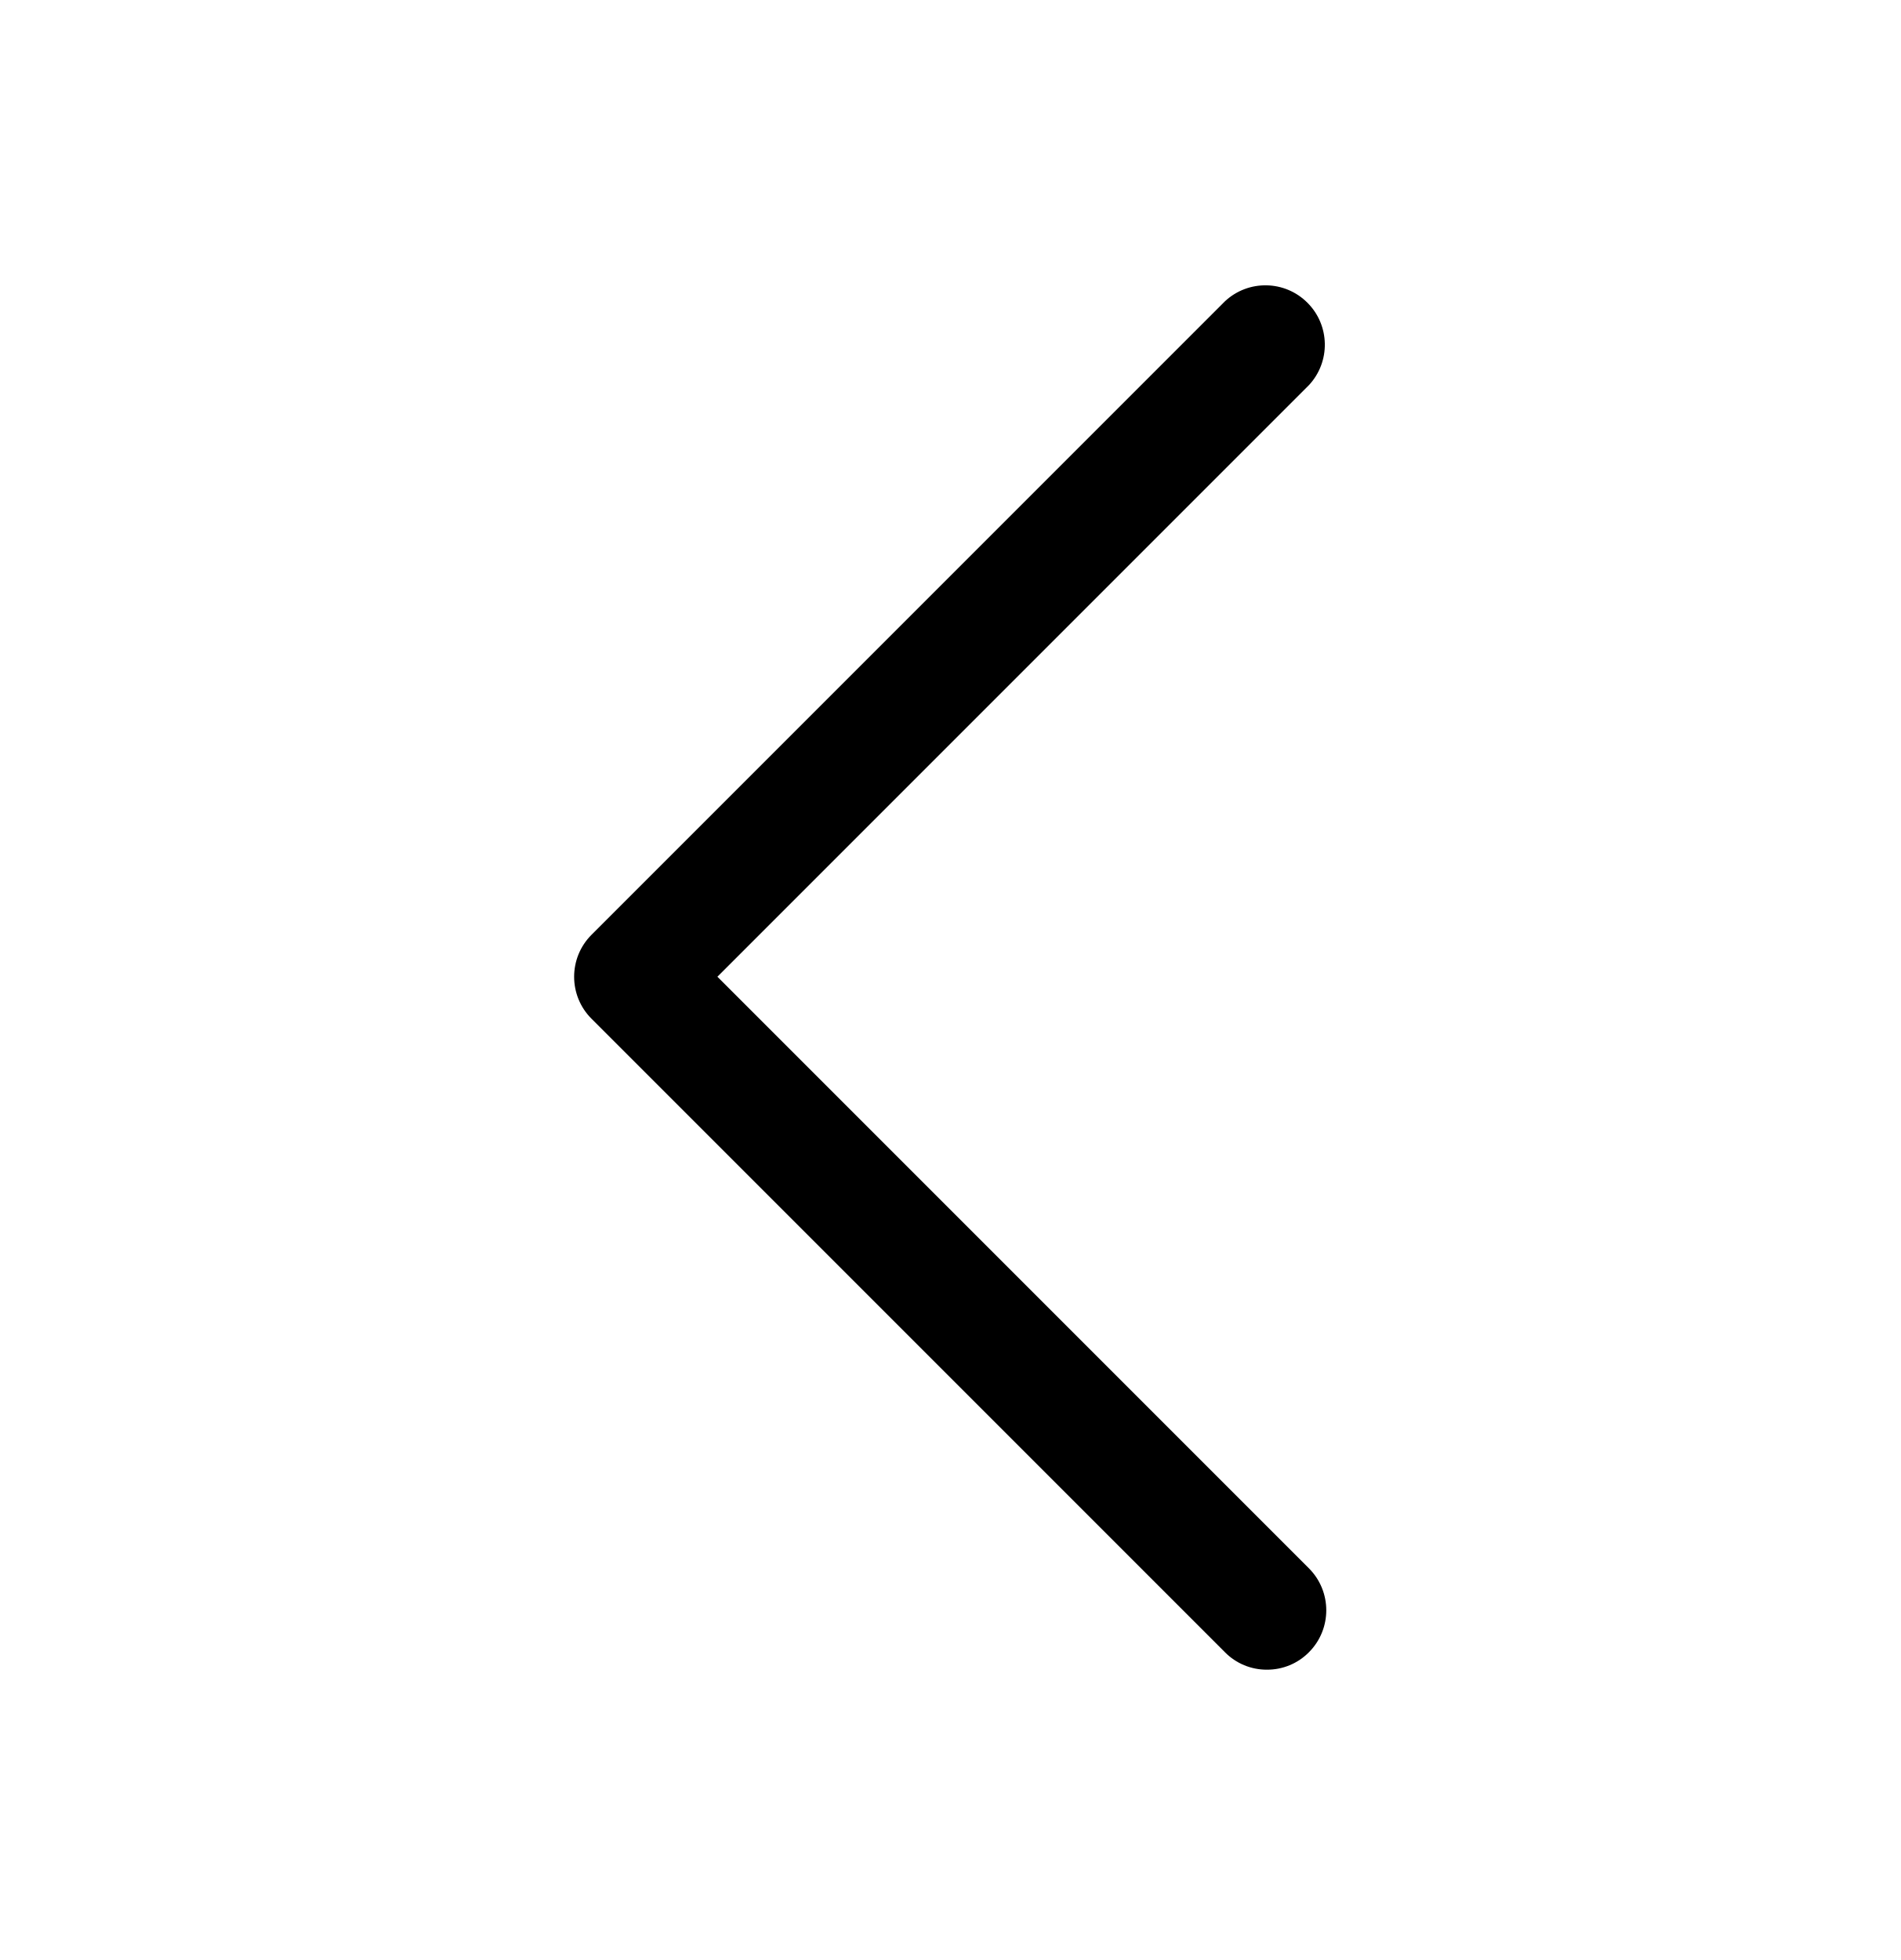
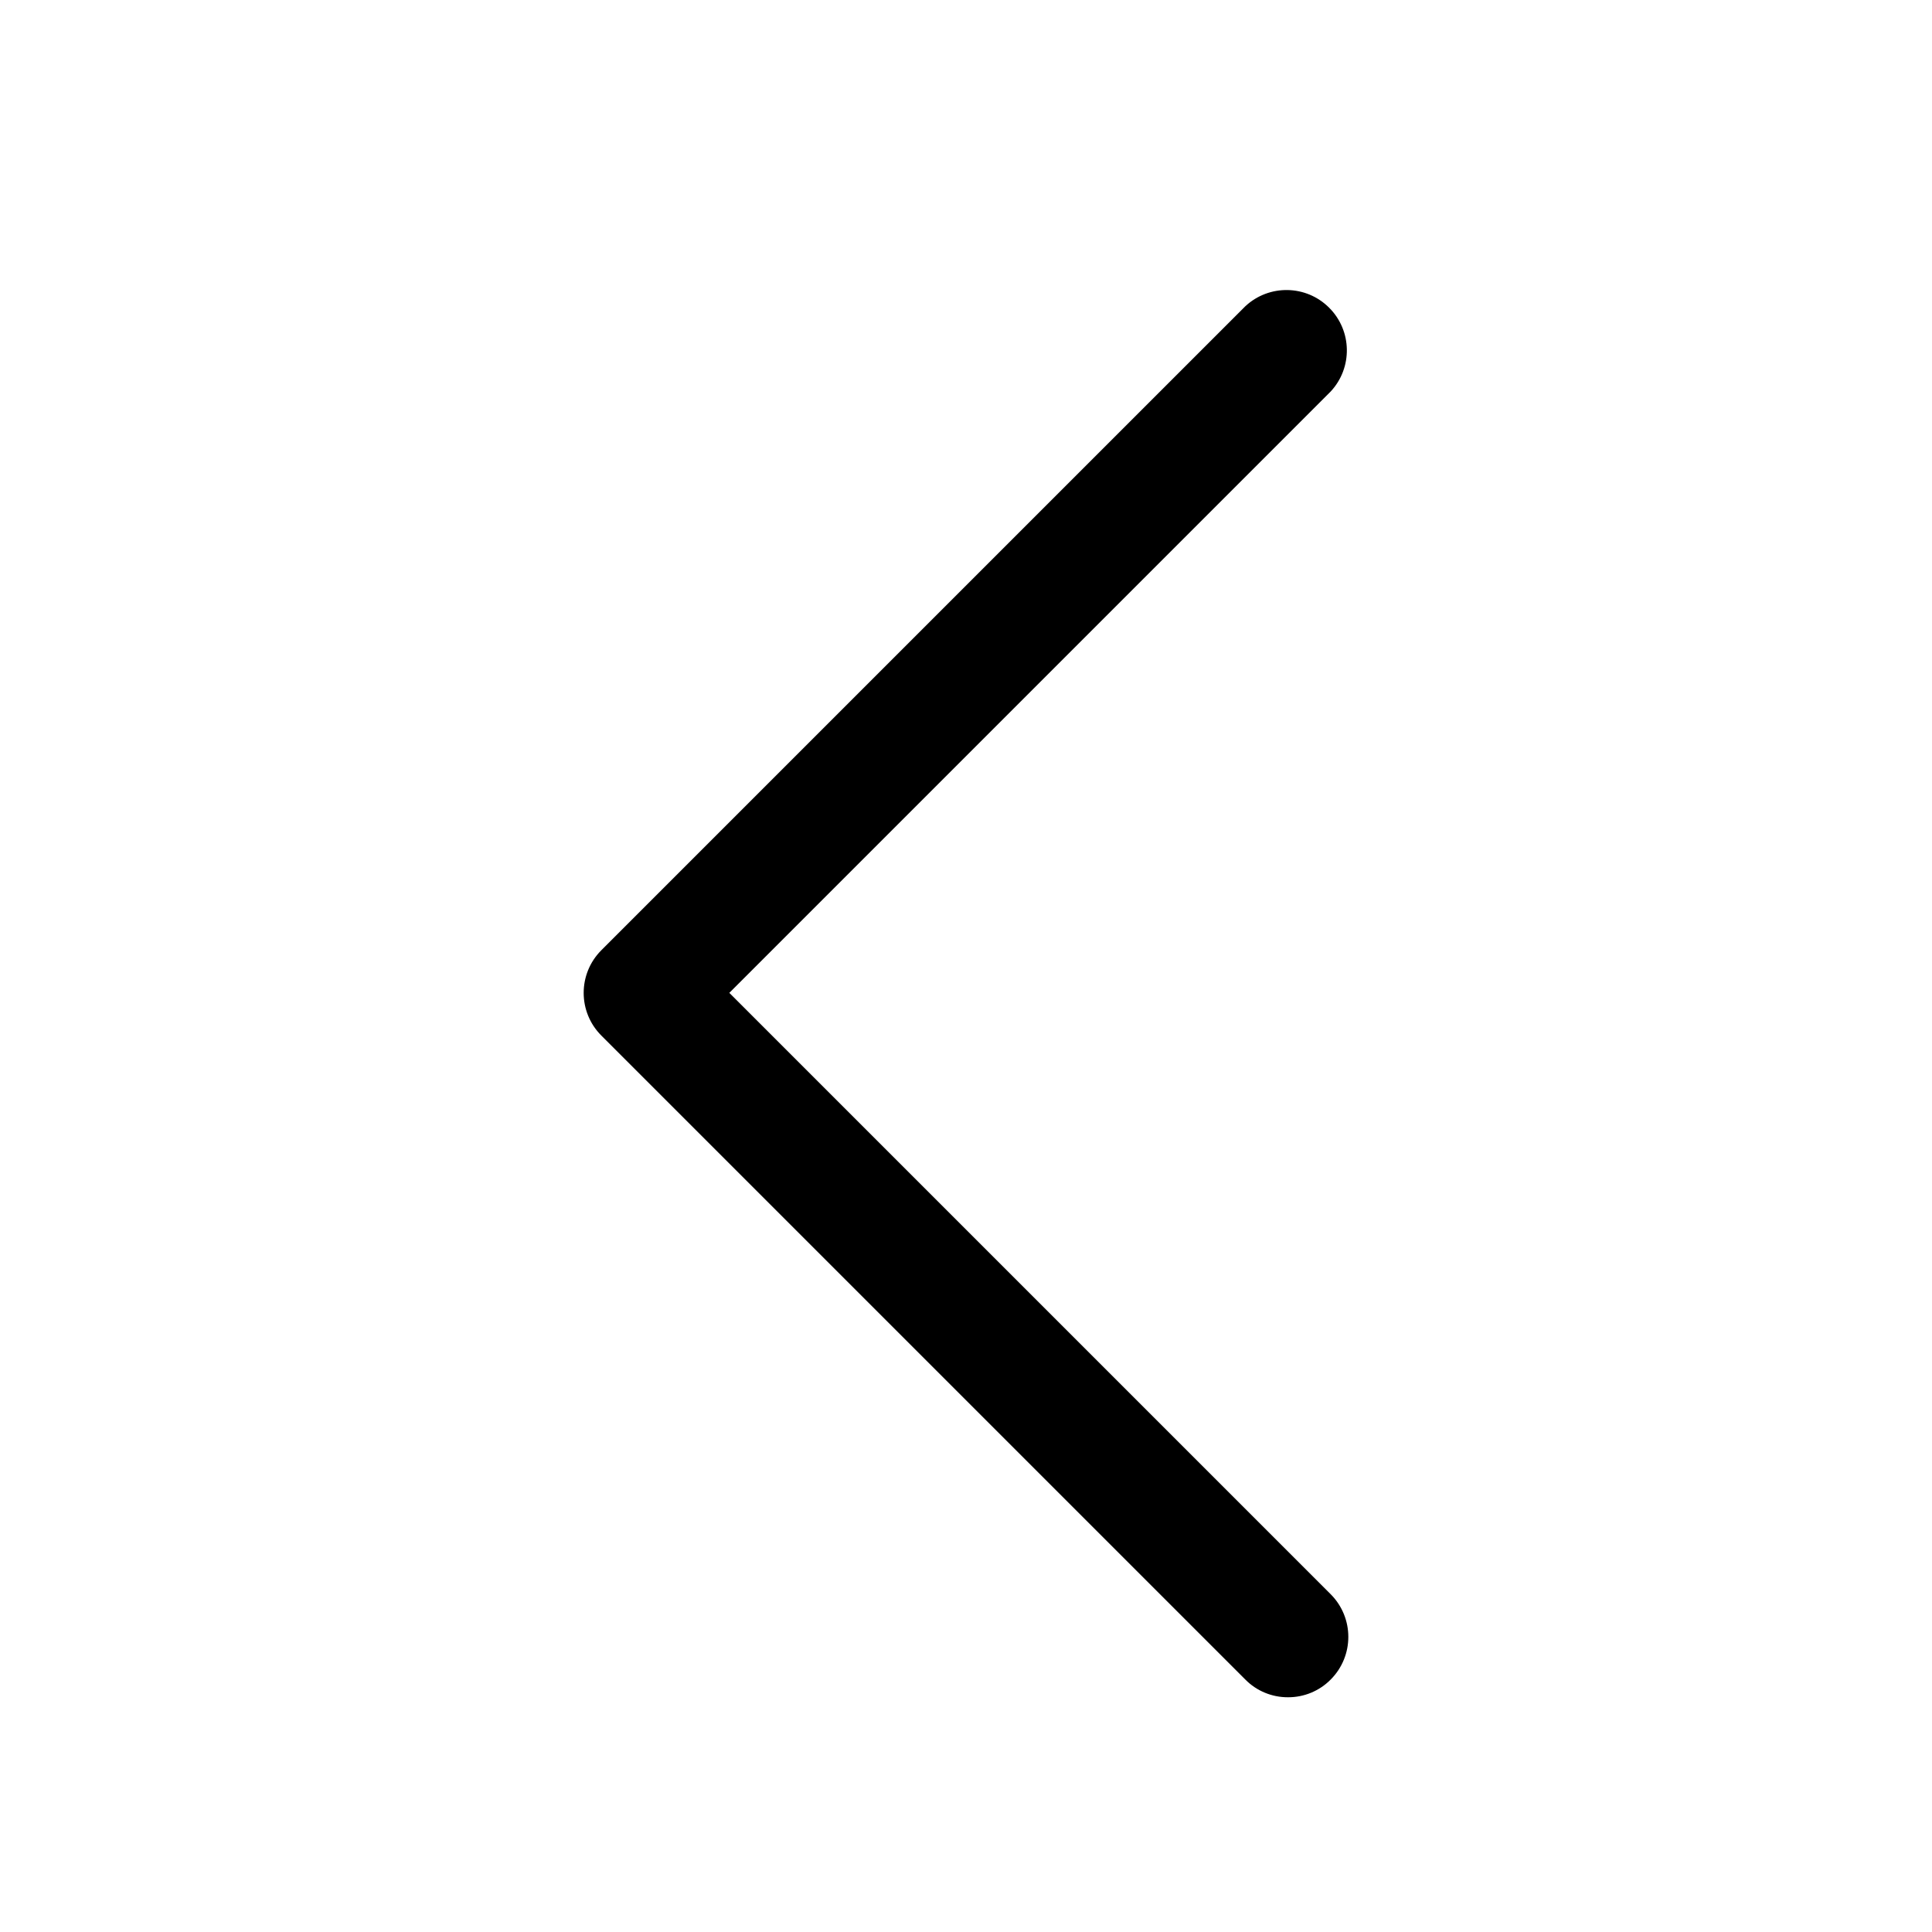
- <svg xmlns="http://www.w3.org/2000/svg" width="32" height="33" viewBox="0 0 32 33" fill="none">
+ <svg xmlns="http://www.w3.org/2000/svg" width="32" height="32" viewBox="0 0 32 32" fill="none">
  <path d="M21.333 28.112C21.068 28.113 20.813 28.008 20.627 27.819L9.96 17.152C9.57 16.762 9.57 16.129 9.96 15.739L20.627 5.072C21.021 4.705 21.635 4.716 22.015 5.097C22.396 5.477 22.407 6.091 22.04 6.485L12.08 16.445L22.04 26.405C22.43 26.796 22.43 27.428 22.04 27.819C21.853 28.008 21.599 28.113 21.333 28.112Z" fill="black" />
</svg>
